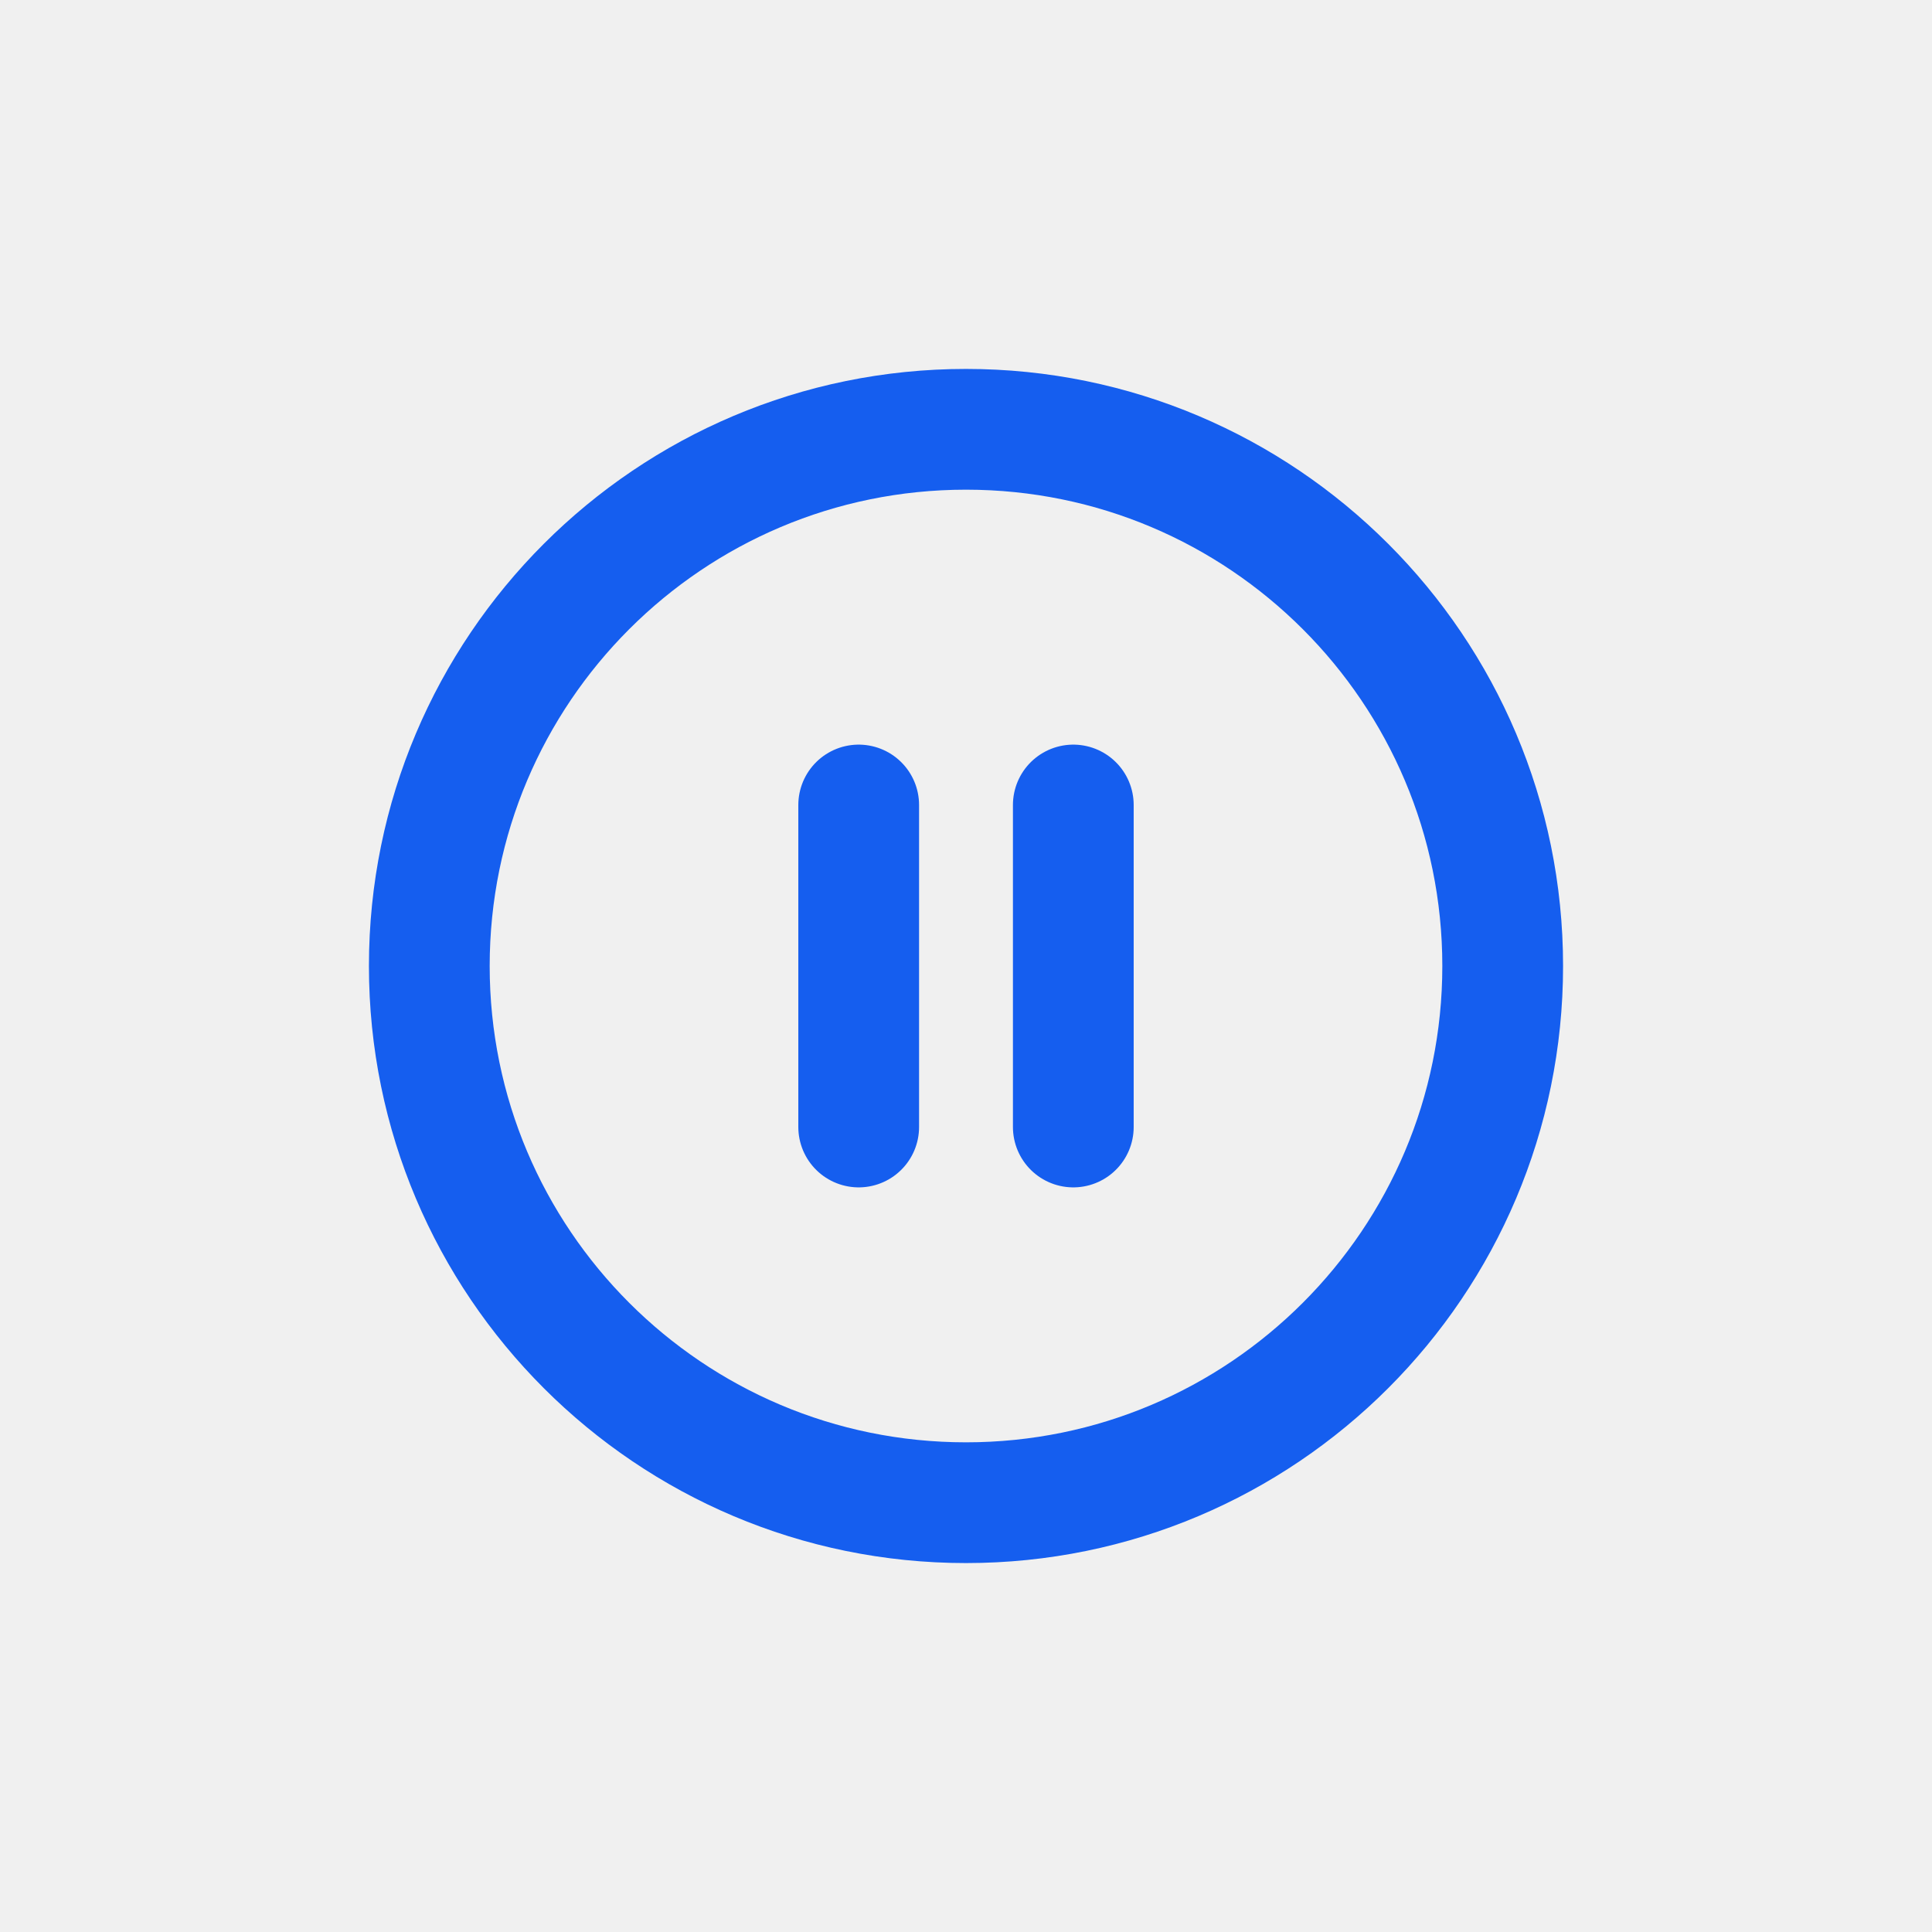
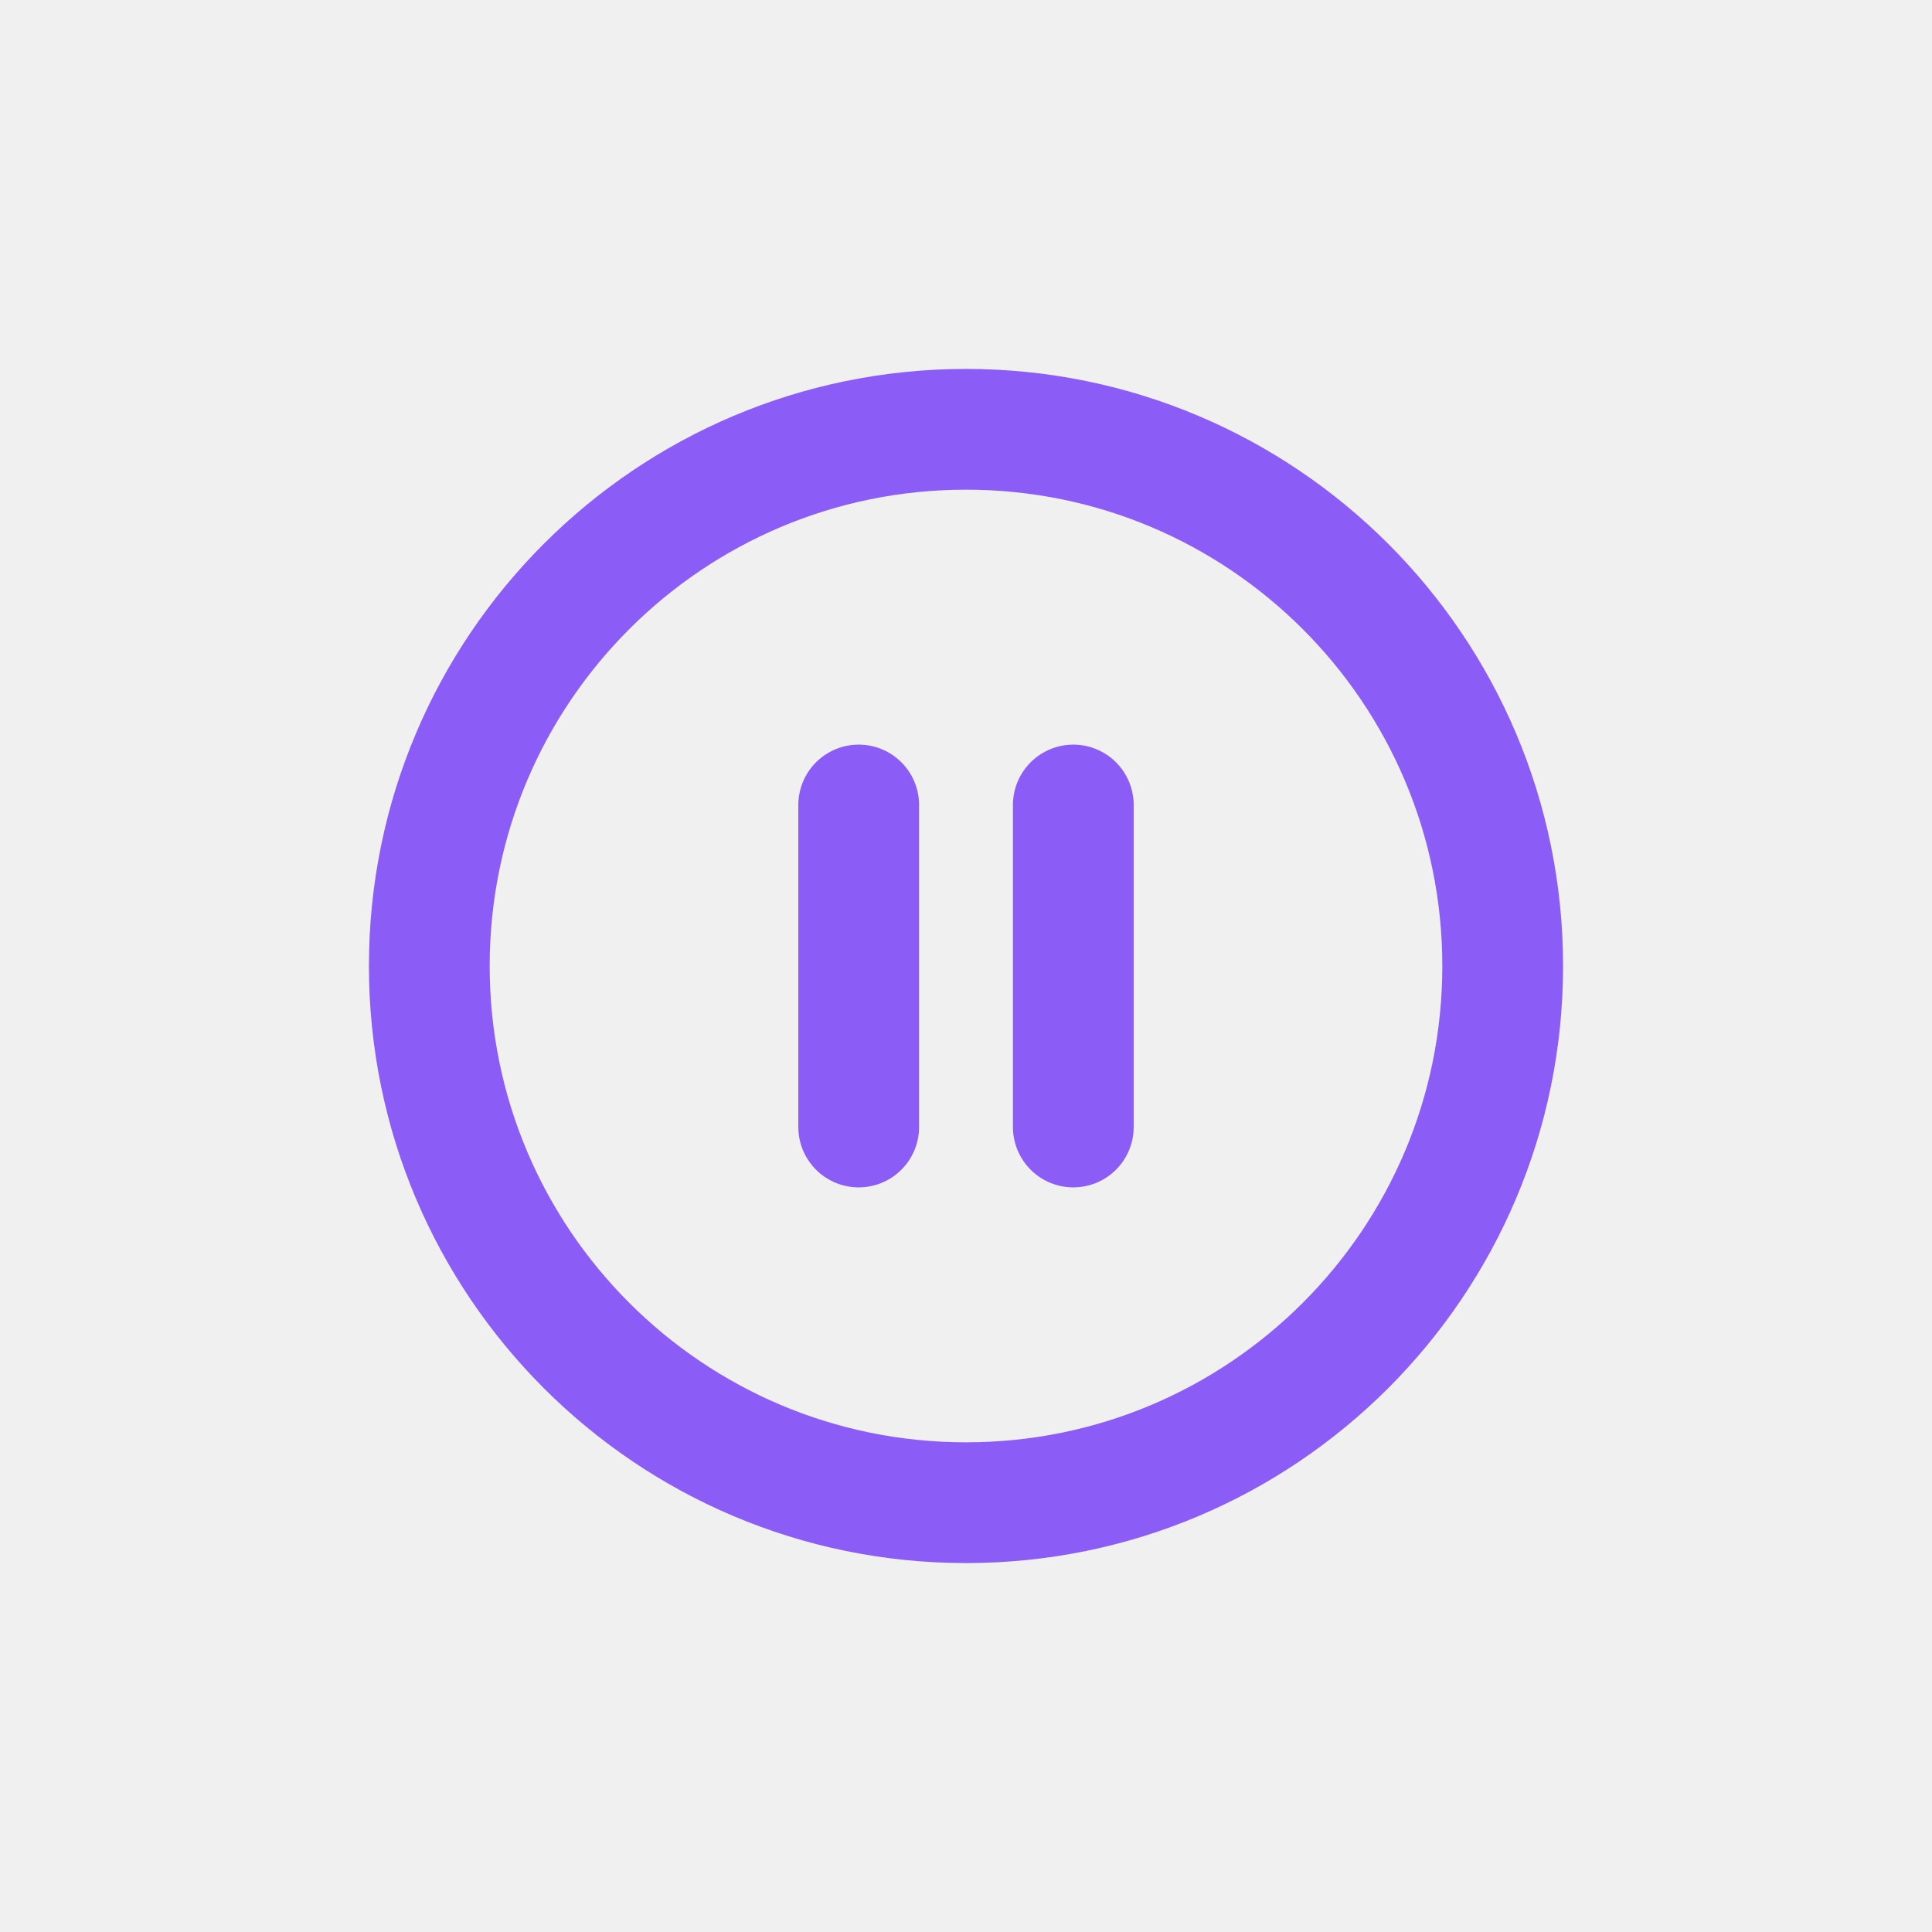
<svg xmlns="http://www.w3.org/2000/svg" width="24" height="24" viewBox="0 0 24 24" fill="none">
  <g clip-path="url(#clip0_129_2189)">
-     <path d="M10.667 14V10M13.333 14V10M18.667 12C18.667 15.682 15.682 18.667 12 18.667C8.318 18.667 5.333 15.682 5.333 12C5.333 8.318 8.318 5.333 12 5.333C15.682 5.333 18.667 8.318 18.667 12Z" stroke="#155EEF" stroke-width="1.5" stroke-linecap="round" stroke-linejoin="round" />
+     <path d="M10.667 14V10M13.333 14V10M18.667 12C18.667 15.682 15.682 18.667 12 18.667C8.318 18.667 5.333 15.682 5.333 12C5.333 8.318 8.318 5.333 12 5.333C15.682 5.333 18.667 8.318 18.667 12Z" stroke="#8b5cf6" stroke-width="1.5" stroke-linecap="round" stroke-linejoin="round" />
  </g>
  <defs>
    <clipPath id="clip0_129_2189">
      <rect width="16" height="16" fill="white" transform="translate(4 4)" />
    </clipPath>
  </defs>
</svg>
